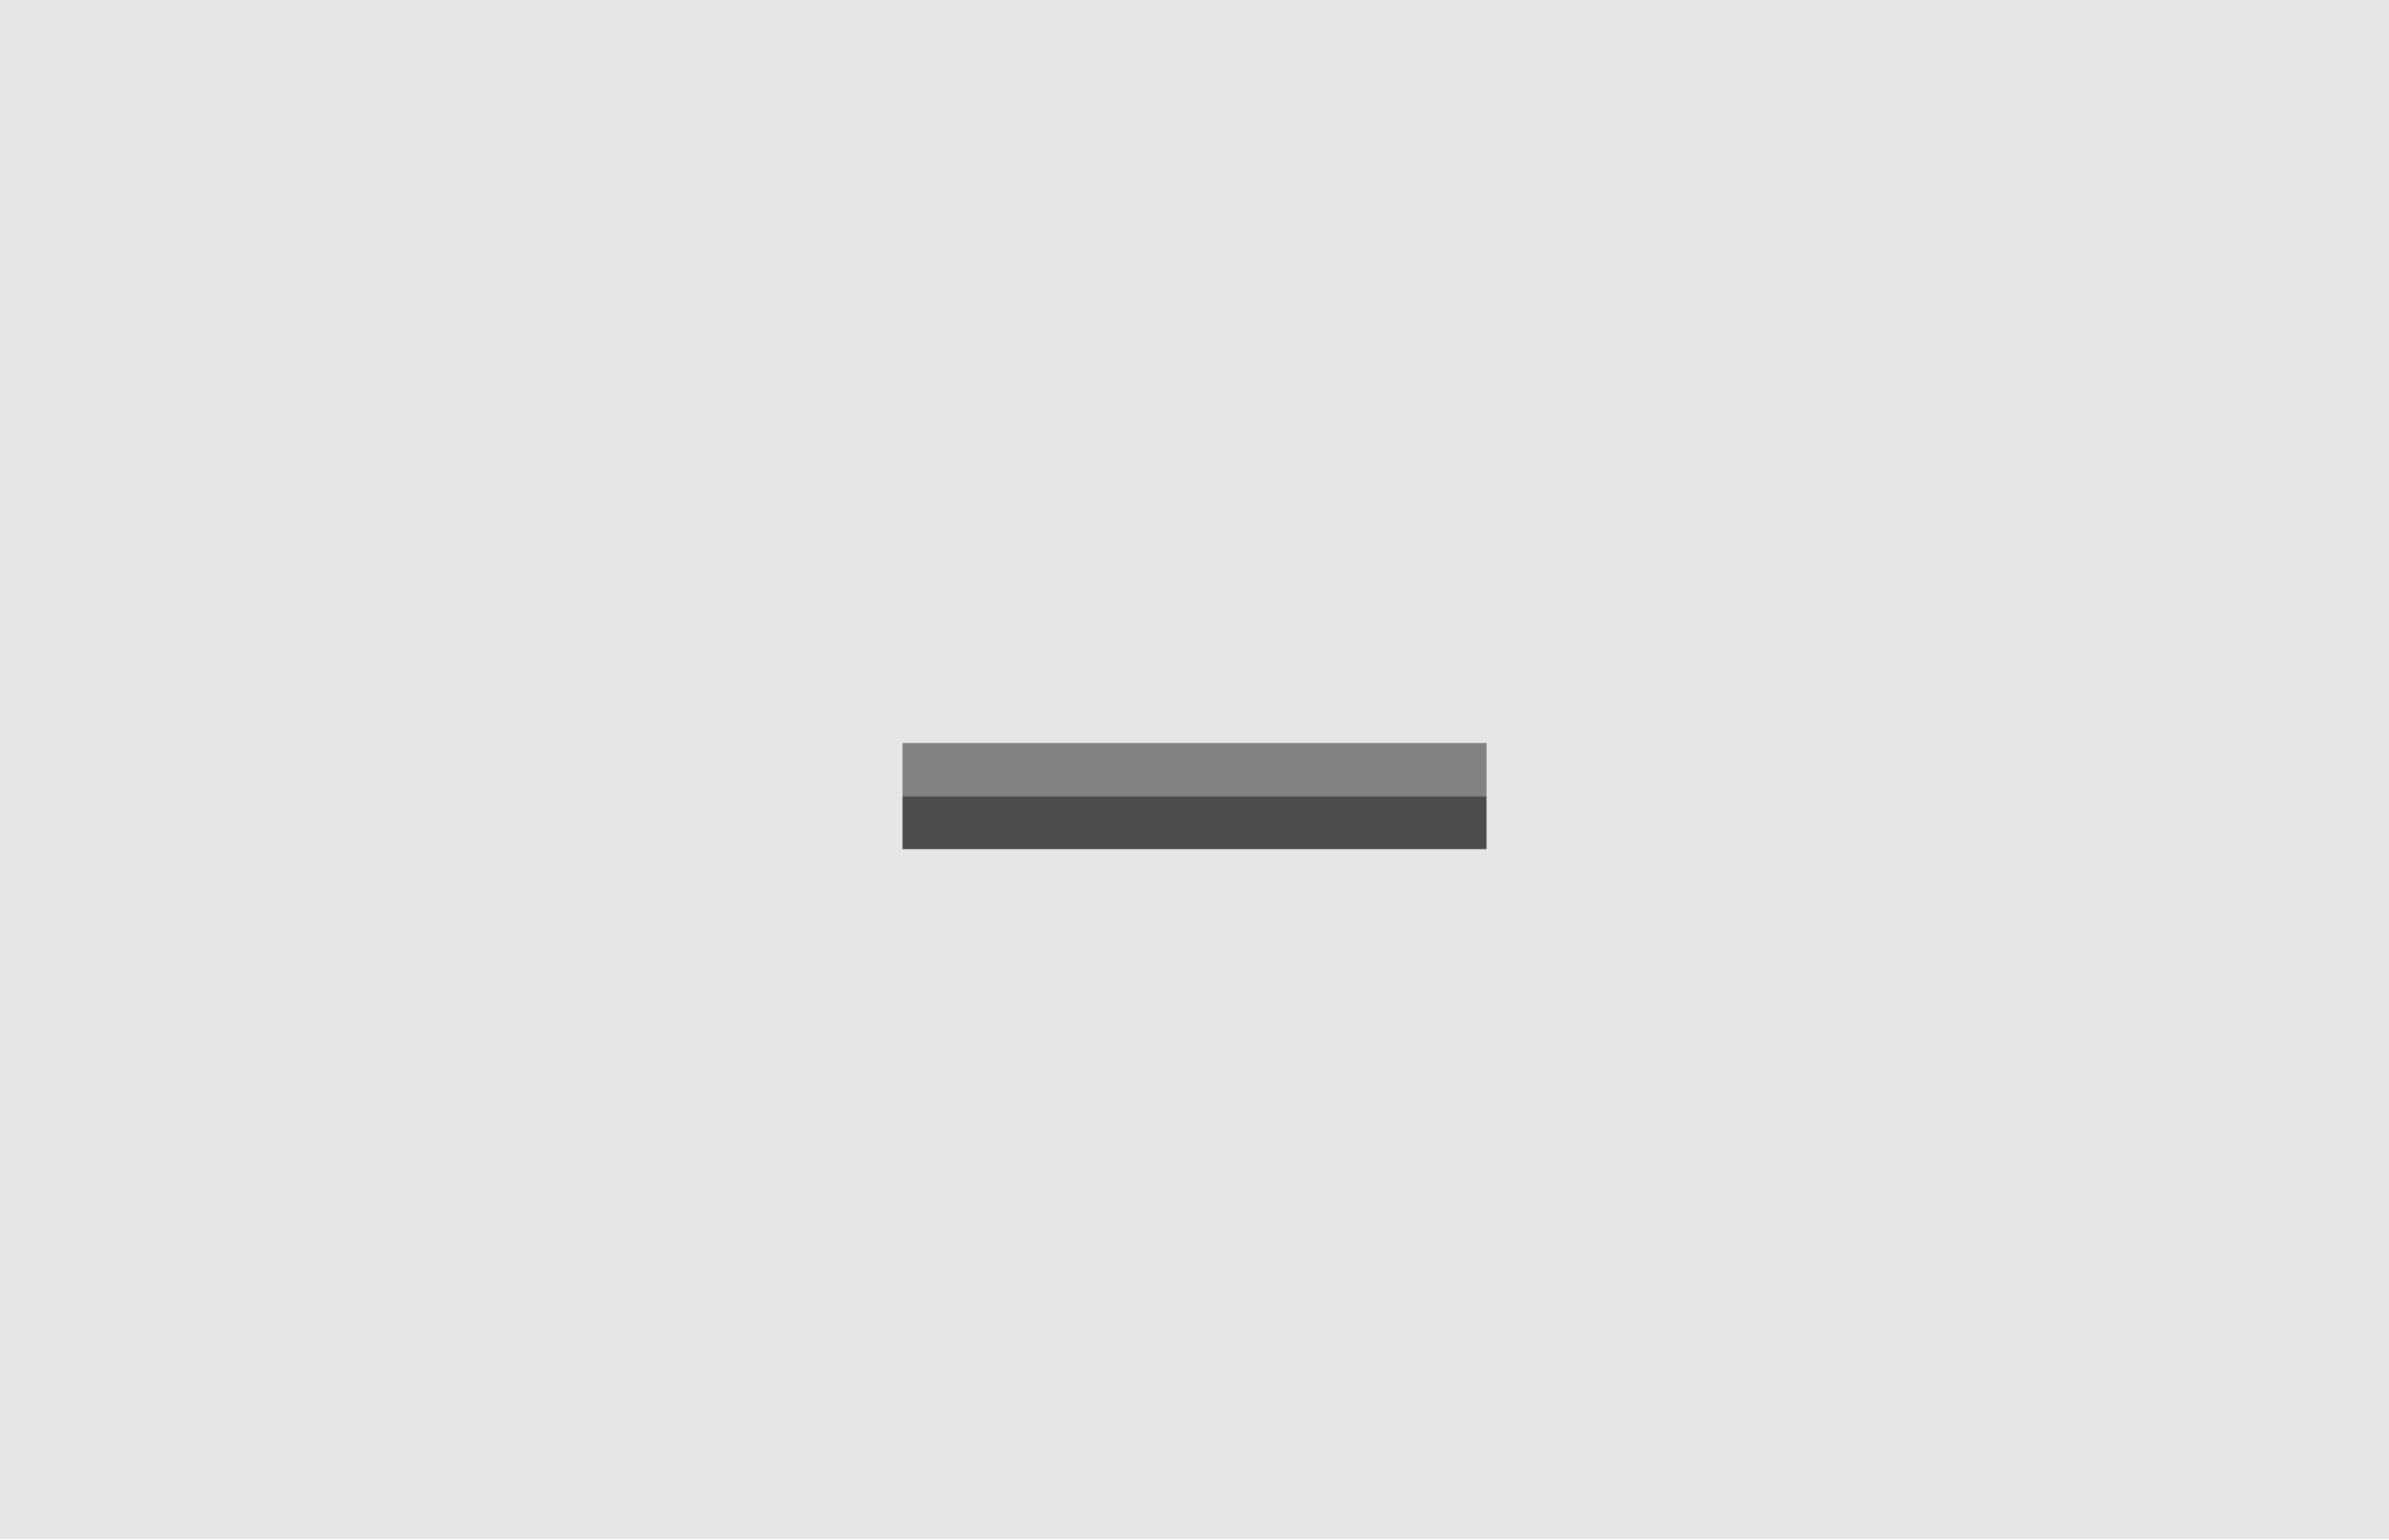
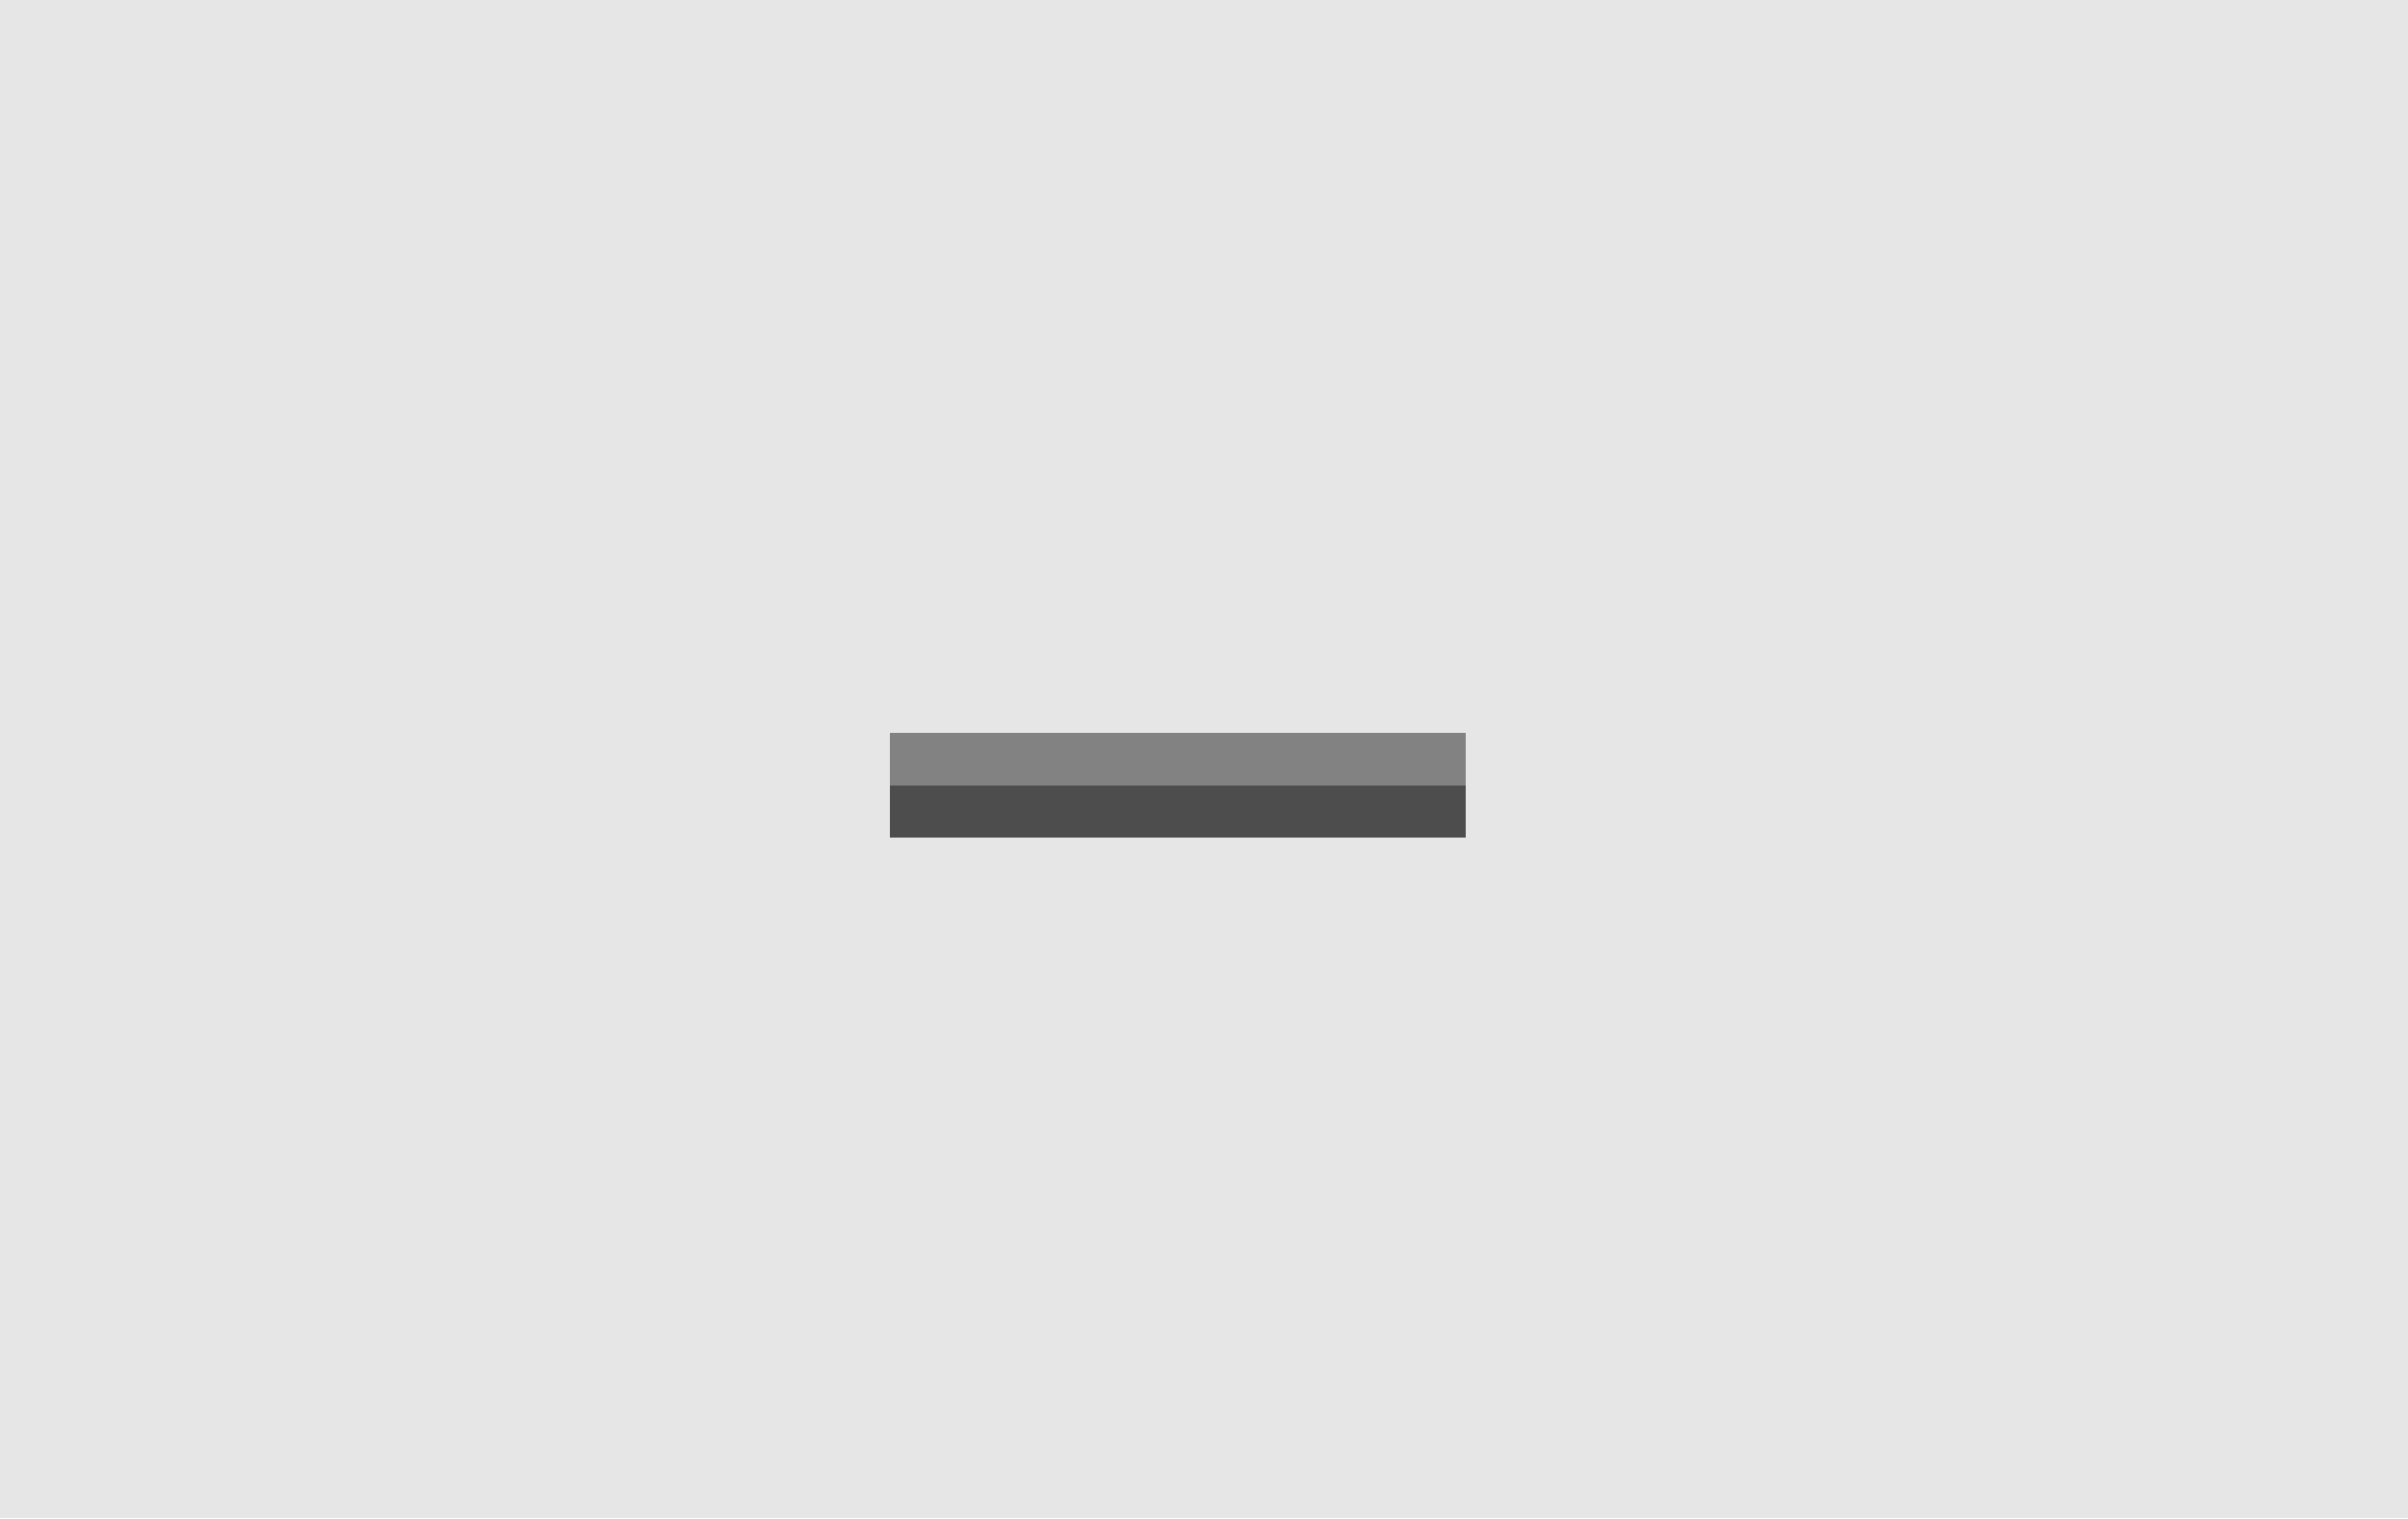
- <svg xmlns="http://www.w3.org/2000/svg" viewBox="0 0 45 29" version="1.1" id="svg5" width="45" height="29" xml:space="preserve">
+ <svg xmlns="http://www.w3.org/2000/svg" viewBox="0 0 46 29" version="1.1" id="svg5" width="46" height="29" xml:space="preserve">
  <defs id="defs9">
    <style type="text/css" id="current-color-scheme-36">
      .ColorScheme-Text {
        color:#eff0f1;
      }
      .ColorScheme-NegativeText {
        color:#da4453;
      }
      </style>
    <style type="text/css" id="current-color-scheme-367">
      .ColorScheme-Text {
        color:#eff0f1;
      }
      .ColorScheme-NegativeText {
        color:#da4453;
      }
      </style>
    <style type="text/css" id="current-color-scheme-5">
      .ColorScheme-Text {
        color:#eff0f1;
      }
      .ColorScheme-NegativeText {
        color:#da4453;
      }
      </style>
    <style type="text/css" id="current-color-scheme-36-3">
      .ColorScheme-Text {
        color:#eff0f1;
      }
      .ColorScheme-NegativeText {
        color:#da4453;
      }
      </style>
    <style type="text/css" id="current-color-scheme-62">
      .ColorScheme-Text {
        color:#eff0f1;
      }
      .ColorScheme-NegativeText {
        color:#da4453;
      }
      </style>
    <style type="text/css" id="current-color-scheme-5-9">
      .ColorScheme-Text {
        color:#eff0f1;
      }
      .ColorScheme-NegativeText {
        color:#da4453;
      }
      </style>
    <style type="text/css" id="current-color-scheme-36-3-1">
      .ColorScheme-Text {
        color:#eff0f1;
      }
      .ColorScheme-NegativeText {
        color:#da4453;
      }
      </style>
    <style type="text/css" id="current-color-scheme-3675">
      .ColorScheme-Text {
        color:#eff0f1;
      }
      .ColorScheme-NegativeText {
        color:#da4453;
      }
      </style>
    <style type="text/css" id="current-color-scheme-53-3">
      .ColorScheme-Text {
        color:#eff0f1;
      }
      .ColorScheme-NegativeText {
        color:#da4453;
      }
      </style>
    <style type="text/css" id="current-color-scheme-5-5">
      .ColorScheme-Text {
        color:#eff0f1;
      }
      .ColorScheme-NegativeText {
        color:#da4453;
      }
      </style>
    <style type="text/css" id="current-color-scheme-0">
      .ColorScheme-Text {
        color:#eff0f1;
      }
      .ColorScheme-NegativeText {
        color:#da4453;
      }
      </style>
    <style type="text/css" id="current-color-scheme-5-6">
      .ColorScheme-Text {
        color:#eff0f1;
      }
      .ColorScheme-NegativeText {
        color:#da4453;
      }
      </style>
    <style type="text/css" id="current-color-scheme-36-3-6">
      .ColorScheme-Text {
        color:#eff0f1;
      }
      .ColorScheme-NegativeText {
        color:#da4453;
      }
      </style>
    <style type="text/css" id="current-color-scheme-5356-2">
      .ColorScheme-Text {
        color:#eff0f1;
      }
      .ColorScheme-NegativeText {
        color:#da4453;
      }
      </style>
    <style type="text/css" id="current-color-scheme-5-2">
      .ColorScheme-Text {
        color:#eff0f1;
      }
      .ColorScheme-NegativeText {
        color:#da4453;
      }
      </style>
    <style type="text/css" id="current-color-scheme-36-3-91">
      .ColorScheme-Text {
        color:#eff0f1;
      }
      .ColorScheme-NegativeText {
        color:#da4453;
      }
      </style>
    <style type="text/css" id="current-color-scheme-35">
      .ColorScheme-Text {
        color:#eff0f1;
      }
      .ColorScheme-NegativeText {
        color:#da4453;
      }
      </style>
    <style type="text/css" id="current-color-scheme-5-6-2">
      .ColorScheme-Text {
        color:#eff0f1;
      }
      .ColorScheme-NegativeText {
        color:#da4453;
      }
      </style>
    <style type="text/css" id="current-color-scheme-36-3-2">
      .ColorScheme-Text {
        color:#eff0f1;
      }
      .ColorScheme-NegativeText {
        color:#da4453;
      }
      </style>
    <style type="text/css" id="current-color-scheme-535-9">
      .ColorScheme-Text {
        color:#eff0f1;
      }
      .ColorScheme-NegativeText {
        color:#da4453;
      }
      </style>
    <style type="text/css" id="current-color-scheme-53-7">
      .ColorScheme-Text {
        color:#eff0f1;
      }
      .ColorScheme-NegativeText {
        color:#da4453;
      }
      </style>
    <style type="text/css" id="current-color-scheme-5-62">
      .ColorScheme-Text {
        color:#eff0f1;
      }
      .ColorScheme-NegativeText {
        color:#da4453;
      }
      </style>
    <style type="text/css" id="current-color-scheme-36-3-9">
      .ColorScheme-Text {
        color:#eff0f1;
      }
      .ColorScheme-NegativeText {
        color:#da4453;
      }
      </style>
    <style type="text/css" id="current-color-scheme-36-7">
      .ColorScheme-Text {
        color:#eff0f1;
      }
      .ColorScheme-NegativeText {
        color:#da4453;
      }
      </style>
    <style type="text/css" id="current-color-scheme-367-5">
      .ColorScheme-Text {
        color:#eff0f1;
      }
      .ColorScheme-NegativeText {
        color:#da4453;
      }
      </style>
    <style type="text/css" id="current-color-scheme-5-3">
      .ColorScheme-Text {
        color:#eff0f1;
      }
      .ColorScheme-NegativeText {
        color:#da4453;
      }
      </style>
    <style type="text/css" id="current-color-scheme-36-3-5">
      .ColorScheme-Text {
        color:#eff0f1;
      }
      .ColorScheme-NegativeText {
        color:#da4453;
      }
      </style>
    <style type="text/css" id="current-color-scheme-62-6">
      .ColorScheme-Text {
        color:#eff0f1;
      }
      .ColorScheme-NegativeText {
        color:#da4453;
      }
      </style>
    <style type="text/css" id="current-color-scheme-5-9-2">
      .ColorScheme-Text {
        color:#eff0f1;
      }
      .ColorScheme-NegativeText {
        color:#da4453;
      }
      </style>
    <style type="text/css" id="current-color-scheme-36-3-1-9">
      .ColorScheme-Text {
        color:#eff0f1;
      }
      .ColorScheme-NegativeText {
        color:#da4453;
      }
      </style>
    <style type="text/css" id="current-color-scheme-3675-1">
      .ColorScheme-Text {
        color:#eff0f1;
      }
      .ColorScheme-NegativeText {
        color:#da4453;
      }
      </style>
    <style type="text/css" id="current-color-scheme-53-3-2">
      .ColorScheme-Text {
        color:#eff0f1;
      }
      .ColorScheme-NegativeText {
        color:#da4453;
      }
      </style>
    <style type="text/css" id="current-color-scheme-5-5-7">
      .ColorScheme-Text {
        color:#eff0f1;
      }
      .ColorScheme-NegativeText {
        color:#da4453;
      }
      </style>
    <style type="text/css" id="current-color-scheme-0-0">
      .ColorScheme-Text {
        color:#eff0f1;
      }
      .ColorScheme-NegativeText {
        color:#da4453;
      }
      </style>
    <style type="text/css" id="current-color-scheme-5-6-9">
      .ColorScheme-Text {
        color:#eff0f1;
      }
      .ColorScheme-NegativeText {
        color:#da4453;
      }
      </style>
    <style type="text/css" id="current-color-scheme-36-3-6-3">
      .ColorScheme-Text {
        color:#eff0f1;
      }
      .ColorScheme-NegativeText {
        color:#da4453;
      }
      </style>
    <style type="text/css" id="current-color-scheme-5356-2-6">
      .ColorScheme-Text {
        color:#eff0f1;
      }
      .ColorScheme-NegativeText {
        color:#da4453;
      }
      </style>
    <style type="text/css" id="current-color-scheme-5-2-0">
      .ColorScheme-Text {
        color:#eff0f1;
      }
      .ColorScheme-NegativeText {
        color:#da4453;
      }
      </style>
    <style type="text/css" id="current-color-scheme-36-3-91-6">
      .ColorScheme-Text {
        color:#eff0f1;
      }
      .ColorScheme-NegativeText {
        color:#da4453;
      }
      </style>
    <style type="text/css" id="current-color-scheme-35-2">
      .ColorScheme-Text {
        color:#eff0f1;
      }
      .ColorScheme-NegativeText {
        color:#da4453;
      }
      </style>
    <style type="text/css" id="current-color-scheme-5-6-2-6">
      .ColorScheme-Text {
        color:#eff0f1;
      }
      .ColorScheme-NegativeText {
        color:#da4453;
      }
      </style>
    <style type="text/css" id="current-color-scheme-36-3-2-1">
      .ColorScheme-Text {
        color:#eff0f1;
      }
      .ColorScheme-NegativeText {
        color:#da4453;
      }
      </style>
    <style type="text/css" id="current-color-scheme-535-9-8">
      .ColorScheme-Text {
        color:#eff0f1;
      }
      .ColorScheme-NegativeText {
        color:#da4453;
      }
      </style>
    <style type="text/css" id="current-color-scheme-53-7-7">
      .ColorScheme-Text {
        color:#eff0f1;
      }
      .ColorScheme-NegativeText {
        color:#da4453;
      }
      </style>
    <style type="text/css" id="current-color-scheme-5-62-9">
      .ColorScheme-Text {
        color:#eff0f1;
      }
      .ColorScheme-NegativeText {
        color:#da4453;
      }
      </style>
    <style type="text/css" id="current-color-scheme-36-3-9-2">
      .ColorScheme-Text {
        color:#eff0f1;
      }
      .ColorScheme-NegativeText {
        color:#da4453;
      }
      </style>
  </defs>
  <style type="text/css" id="current-color-scheme">
        .ColorScheme-Text {
            color:#eff0f1;
        }
    </style>
  <style type="text/css" id="current-color-scheme-5356">
        .ColorScheme-Text {
            color:#eff0f1;
        }
    </style>
  <style type="text/css" id="current-color-scheme-535">
        .ColorScheme-Text {
            color:#eff0f1;
        }
    </style>
  <style type="text/css" id="current-color-scheme-53">
        .ColorScheme-Text {
            color:#eff0f1;
        }
    </style>
  <style type="text/css" id="current-color-scheme-3">
        .ColorScheme-Text {
            color:#eff0f1;
        }
    </style>
  <style type="text/css" id="current-color-scheme-3-5">
        .ColorScheme-Text {
            color:#eff0f1;
        }
    </style>
  <style type="text/css" id="current-color-scheme-3-3">
        .ColorScheme-Text {
            color:#eff0f1;
        }
    </style>
  <style type="text/css" id="current-color-scheme-36-35">
        .ColorScheme-Text {
            color:#eff0f1;
        }
    </style>
  <style type="text/css" id="current-color-scheme-6">
        .ColorScheme-Text {
            color:#eff0f1;
        }
    </style>
  <style type="text/css" id="current-color-scheme-3-7">
        .ColorScheme-Text {
            color:#eff0f1;
        }
    </style>
  <style type="text/css" id="current-color-scheme-3-2">
        .ColorScheme-Text {
            color:#eff0f1;
        }
    </style>
  <style type="text/css" id="current-color-scheme-3-3-7">
        .ColorScheme-Text {
            color:#eff0f1;
        }
    </style>
  <style type="text/css" id="current-color-scheme-36-0">
        .ColorScheme-Text {
            color:#eff0f1;
        }
    </style>
  <style type="text/css" id="current-color-scheme-6-9">
        .ColorScheme-Text {
            color:#eff0f1;
        }
    </style>
  <style type="text/css" id="current-color-scheme-3-7-3">
        .ColorScheme-Text {
            color:#eff0f1;
        }
    </style>
  <style type="text/css" id="current-color-scheme-3-12">
        .ColorScheme-Text {
            color:#eff0f1;
        }
    </style>
  <style type="text/css" id="current-color-scheme-3-5-7">
        .ColorScheme-Text {
            color:#eff0f1;
        }
    </style>
  <style type="text/css" id="current-color-scheme-3-3-09">
        .ColorScheme-Text {
            color:#eff0f1;
        }
    </style>
  <style type="text/css" id="current-color-scheme-36-360">
        .ColorScheme-Text {
            color:#eff0f1;
        }
    </style>
  <style type="text/css" id="current-color-scheme-3-2-6">
        .ColorScheme-Text {
            color:#eff0f1;
        }
    </style>
  <style type="text/css" id="current-color-scheme-3-3-6">
        .ColorScheme-Text {
            color:#eff0f1;
        }
    </style>
  <style type="text/css" id="current-color-scheme-36-1">
        .ColorScheme-Text {
            color:#eff0f1;
        }
    </style>
  <style type="text/css" id="current-color-scheme-6-2">
        .ColorScheme-Text {
            color:#eff0f1;
        }
    </style>
  <style type="text/css" id="current-color-scheme-3-7-61">
        .ColorScheme-Text {
            color:#eff0f1;
        }
    </style>
  <style type="text/css" id="current-color-scheme-3-0">
        .ColorScheme-Text {
            color:#eff0f1;
        }
    </style>
  <style type="text/css" id="current-color-scheme-3-3-9">
        .ColorScheme-Text {
            color:#eff0f1;
        }
    </style>
  <style type="text/css" id="current-color-scheme-36-36">
        .ColorScheme-Text {
            color:#eff0f1;
        }
    </style>
  <style type="text/css" id="current-color-scheme-6-0">
        .ColorScheme-Text {
            color:#eff0f1;
        }
    </style>
  <style type="text/css" id="current-color-scheme-3-7-6">
        .ColorScheme-Text {
            color:#eff0f1;
        }
    </style>
  <style type="text/css" id="current-color-scheme-3-9">
        .ColorScheme-Text {
            color:#eff0f1;
        }
    </style>
  <style type="text/css" id="current-color-scheme-3-3-1">
        .ColorScheme-Text {
            color:#eff0f1;
        }
    </style>
  <style type="text/css" id="current-color-scheme-36-2">
        .ColorScheme-Text {
            color:#eff0f1;
        }
    </style>
  <style type="text/css" id="current-color-scheme-6-7">
        .ColorScheme-Text {
            color:#eff0f1;
        }
    </style>
  <style type="text/css" id="current-color-scheme-3-7-0">
        .ColorScheme-Text {
            color:#eff0f1;
        }
    </style>
  <style type="text/css" id="current-color-scheme-3-1">
        .ColorScheme-Text {
            color:#eff0f1;
        }
    </style>
  <style type="text/css" id="current-color-scheme-36-27">
        .ColorScheme-Text {
            color:#eff0f1;
        }
    </style>
  <style type="text/css" id="current-color-scheme-3-5-2">
        .ColorScheme-Text {
            color:#eff0f1;
        }
    </style>
  <style type="text/css" id="current-color-scheme-3-3-0">
        .ColorScheme-Text {
            color:#eff0f1;
        }
    </style>
  <style type="text/css" id="current-color-scheme-36-6">
        .ColorScheme-Text {
            color:#eff0f1;
        }
    </style>
  <style type="text/css" id="current-color-scheme-6-9-8">
        .ColorScheme-Text {
            color:#eff0f1;
        }
    </style>
  <style type="text/css" id="current-color-scheme-3-7-3-7">
        .ColorScheme-Text {
            color:#eff0f1;
        }
    </style>
  <g id="g7" transform="translate(-16)" />
  <g id="g9" transform="translate(-13,-1)">
    <g id="g1" transform="translate(-33,1.5)">
      <g id="g7-5" transform="translate(-16)" />
      <g id="g9-2" transform="translate(-13,-1)">
-         <rect style="fill:#000000;fill-opacity:0.1;stroke-width:2.493;stroke-linecap:round;stroke-linejoin:round;paint-order:stroke fill markers" id="rect1-5" width="45" height="29" x="59" y="0.5" />
+         <rect style="fill:#000000;fill-opacity:0.1;stroke-width:2.493;stroke-linecap:round;stroke-linejoin:round;paint-order:stroke fill markers" id="rect1-5" width="46" height="29" x="59" y="0.5" />
      </g>
    </g>
    <g id="g2">
      <rect style="fill:#4d4d4d;fill-opacity:0.651;stroke-linecap:round;stroke-linejoin:round;paint-order:stroke fill markers" id="rect1" width="11" height="1" x="30" y="15" />
      <rect style="fill:#4d4d4d;fill-opacity:1;stroke-linecap:round;stroke-linejoin:round;paint-order:stroke fill markers" id="rect3" width="11" height="1" x="30" y="16" />
    </g>
  </g>
  <style type="text/css" id="current-color-scheme-37">
        .ColorScheme-Text {
            color:#eff0f1;
        }
    </style>
  <style type="text/css" id="current-color-scheme-5356-5">
        .ColorScheme-Text {
            color:#eff0f1;
        }
    </style>
  <style type="text/css" id="current-color-scheme-535-92">
        .ColorScheme-Text {
            color:#eff0f1;
        }
    </style>
  <style type="text/css" id="current-color-scheme-53-2">
        .ColorScheme-Text {
            color:#eff0f1;
        }
    </style>
  <style type="text/css" id="current-color-scheme-3-8">
        .ColorScheme-Text {
            color:#eff0f1;
        }
    </style>
  <style type="text/css" id="current-color-scheme-3-5-9">
        .ColorScheme-Text {
            color:#eff0f1;
        }
    </style>
  <style type="text/css" id="current-color-scheme-3-3-73">
        .ColorScheme-Text {
            color:#eff0f1;
        }
    </style>
  <style type="text/css" id="current-color-scheme-36-35-6">
        .ColorScheme-Text {
            color:#eff0f1;
        }
    </style>
  <style type="text/css" id="current-color-scheme-6-1">
        .ColorScheme-Text {
            color:#eff0f1;
        }
    </style>
  <style type="text/css" id="current-color-scheme-3-7-2">
        .ColorScheme-Text {
            color:#eff0f1;
        }
    </style>
  <style type="text/css" id="current-color-scheme-3-2-9">
        .ColorScheme-Text {
            color:#eff0f1;
        }
    </style>
  <style type="text/css" id="current-color-scheme-3-3-7-3">
        .ColorScheme-Text {
            color:#eff0f1;
        }
    </style>
  <style type="text/css" id="current-color-scheme-36-0-1">
        .ColorScheme-Text {
            color:#eff0f1;
        }
    </style>
  <style type="text/css" id="current-color-scheme-6-9-9">
        .ColorScheme-Text {
            color:#eff0f1;
        }
    </style>
  <style type="text/css" id="current-color-scheme-3-7-3-4">
        .ColorScheme-Text {
            color:#eff0f1;
        }
    </style>
  <style type="text/css" id="current-color-scheme-3-12-7">
        .ColorScheme-Text {
            color:#eff0f1;
        }
    </style>
  <style type="text/css" id="current-color-scheme-3-5-7-8">
        .ColorScheme-Text {
            color:#eff0f1;
        }
    </style>
  <style type="text/css" id="current-color-scheme-3-3-09-4">
        .ColorScheme-Text {
            color:#eff0f1;
        }
    </style>
  <style type="text/css" id="current-color-scheme-36-360-5">
        .ColorScheme-Text {
            color:#eff0f1;
        }
    </style>
  <style type="text/css" id="current-color-scheme-3-2-6-0">
        .ColorScheme-Text {
            color:#eff0f1;
        }
    </style>
  <style type="text/css" id="current-color-scheme-3-3-6-3">
        .ColorScheme-Text {
            color:#eff0f1;
        }
    </style>
  <style type="text/css" id="current-color-scheme-36-1-6">
        .ColorScheme-Text {
            color:#eff0f1;
        }
    </style>
  <style type="text/css" id="current-color-scheme-6-2-1">
        .ColorScheme-Text {
            color:#eff0f1;
        }
    </style>
  <style type="text/css" id="current-color-scheme-3-7-61-0">
        .ColorScheme-Text {
            color:#eff0f1;
        }
    </style>
  <style type="text/css" id="current-color-scheme-3-0-6">
        .ColorScheme-Text {
            color:#eff0f1;
        }
    </style>
  <style type="text/css" id="current-color-scheme-3-3-9-3">
        .ColorScheme-Text {
            color:#eff0f1;
        }
    </style>
  <style type="text/css" id="current-color-scheme-36-36-2">
        .ColorScheme-Text {
            color:#eff0f1;
        }
    </style>
  <style type="text/css" id="current-color-scheme-6-0-0">
        .ColorScheme-Text {
            color:#eff0f1;
        }
    </style>
  <style type="text/css" id="current-color-scheme-3-7-6-6">
        .ColorScheme-Text {
            color:#eff0f1;
        }
    </style>
  <style type="text/css" id="current-color-scheme-3-9-1">
        .ColorScheme-Text {
            color:#eff0f1;
        }
    </style>
  <style type="text/css" id="current-color-scheme-3-3-1-5">
        .ColorScheme-Text {
            color:#eff0f1;
        }
    </style>
  <style type="text/css" id="current-color-scheme-36-2-5">
        .ColorScheme-Text {
            color:#eff0f1;
        }
    </style>
  <style type="text/css" id="current-color-scheme-6-7-4">
        .ColorScheme-Text {
            color:#eff0f1;
        }
    </style>
  <style type="text/css" id="current-color-scheme-3-7-0-7">
        .ColorScheme-Text {
            color:#eff0f1;
        }
    </style>
  <style type="text/css" id="current-color-scheme-3-1-6">
        .ColorScheme-Text {
            color:#eff0f1;
        }
    </style>
  <style type="text/css" id="current-color-scheme-36-27-5">
        .ColorScheme-Text {
            color:#eff0f1;
        }
    </style>
  <style type="text/css" id="current-color-scheme-3-5-2-6">
        .ColorScheme-Text {
            color:#eff0f1;
        }
    </style>
  <style type="text/css" id="current-color-scheme-3-3-0-9">
        .ColorScheme-Text {
            color:#eff0f1;
        }
    </style>
  <style type="text/css" id="current-color-scheme-36-6-3">
        .ColorScheme-Text {
            color:#eff0f1;
        }
    </style>
  <style type="text/css" id="current-color-scheme-6-9-8-7">
        .ColorScheme-Text {
            color:#eff0f1;
        }
    </style>
  <style type="text/css" id="current-color-scheme-3-7-3-7-4">
        .ColorScheme-Text {
            color:#eff0f1;
        }
    </style>
</svg>
